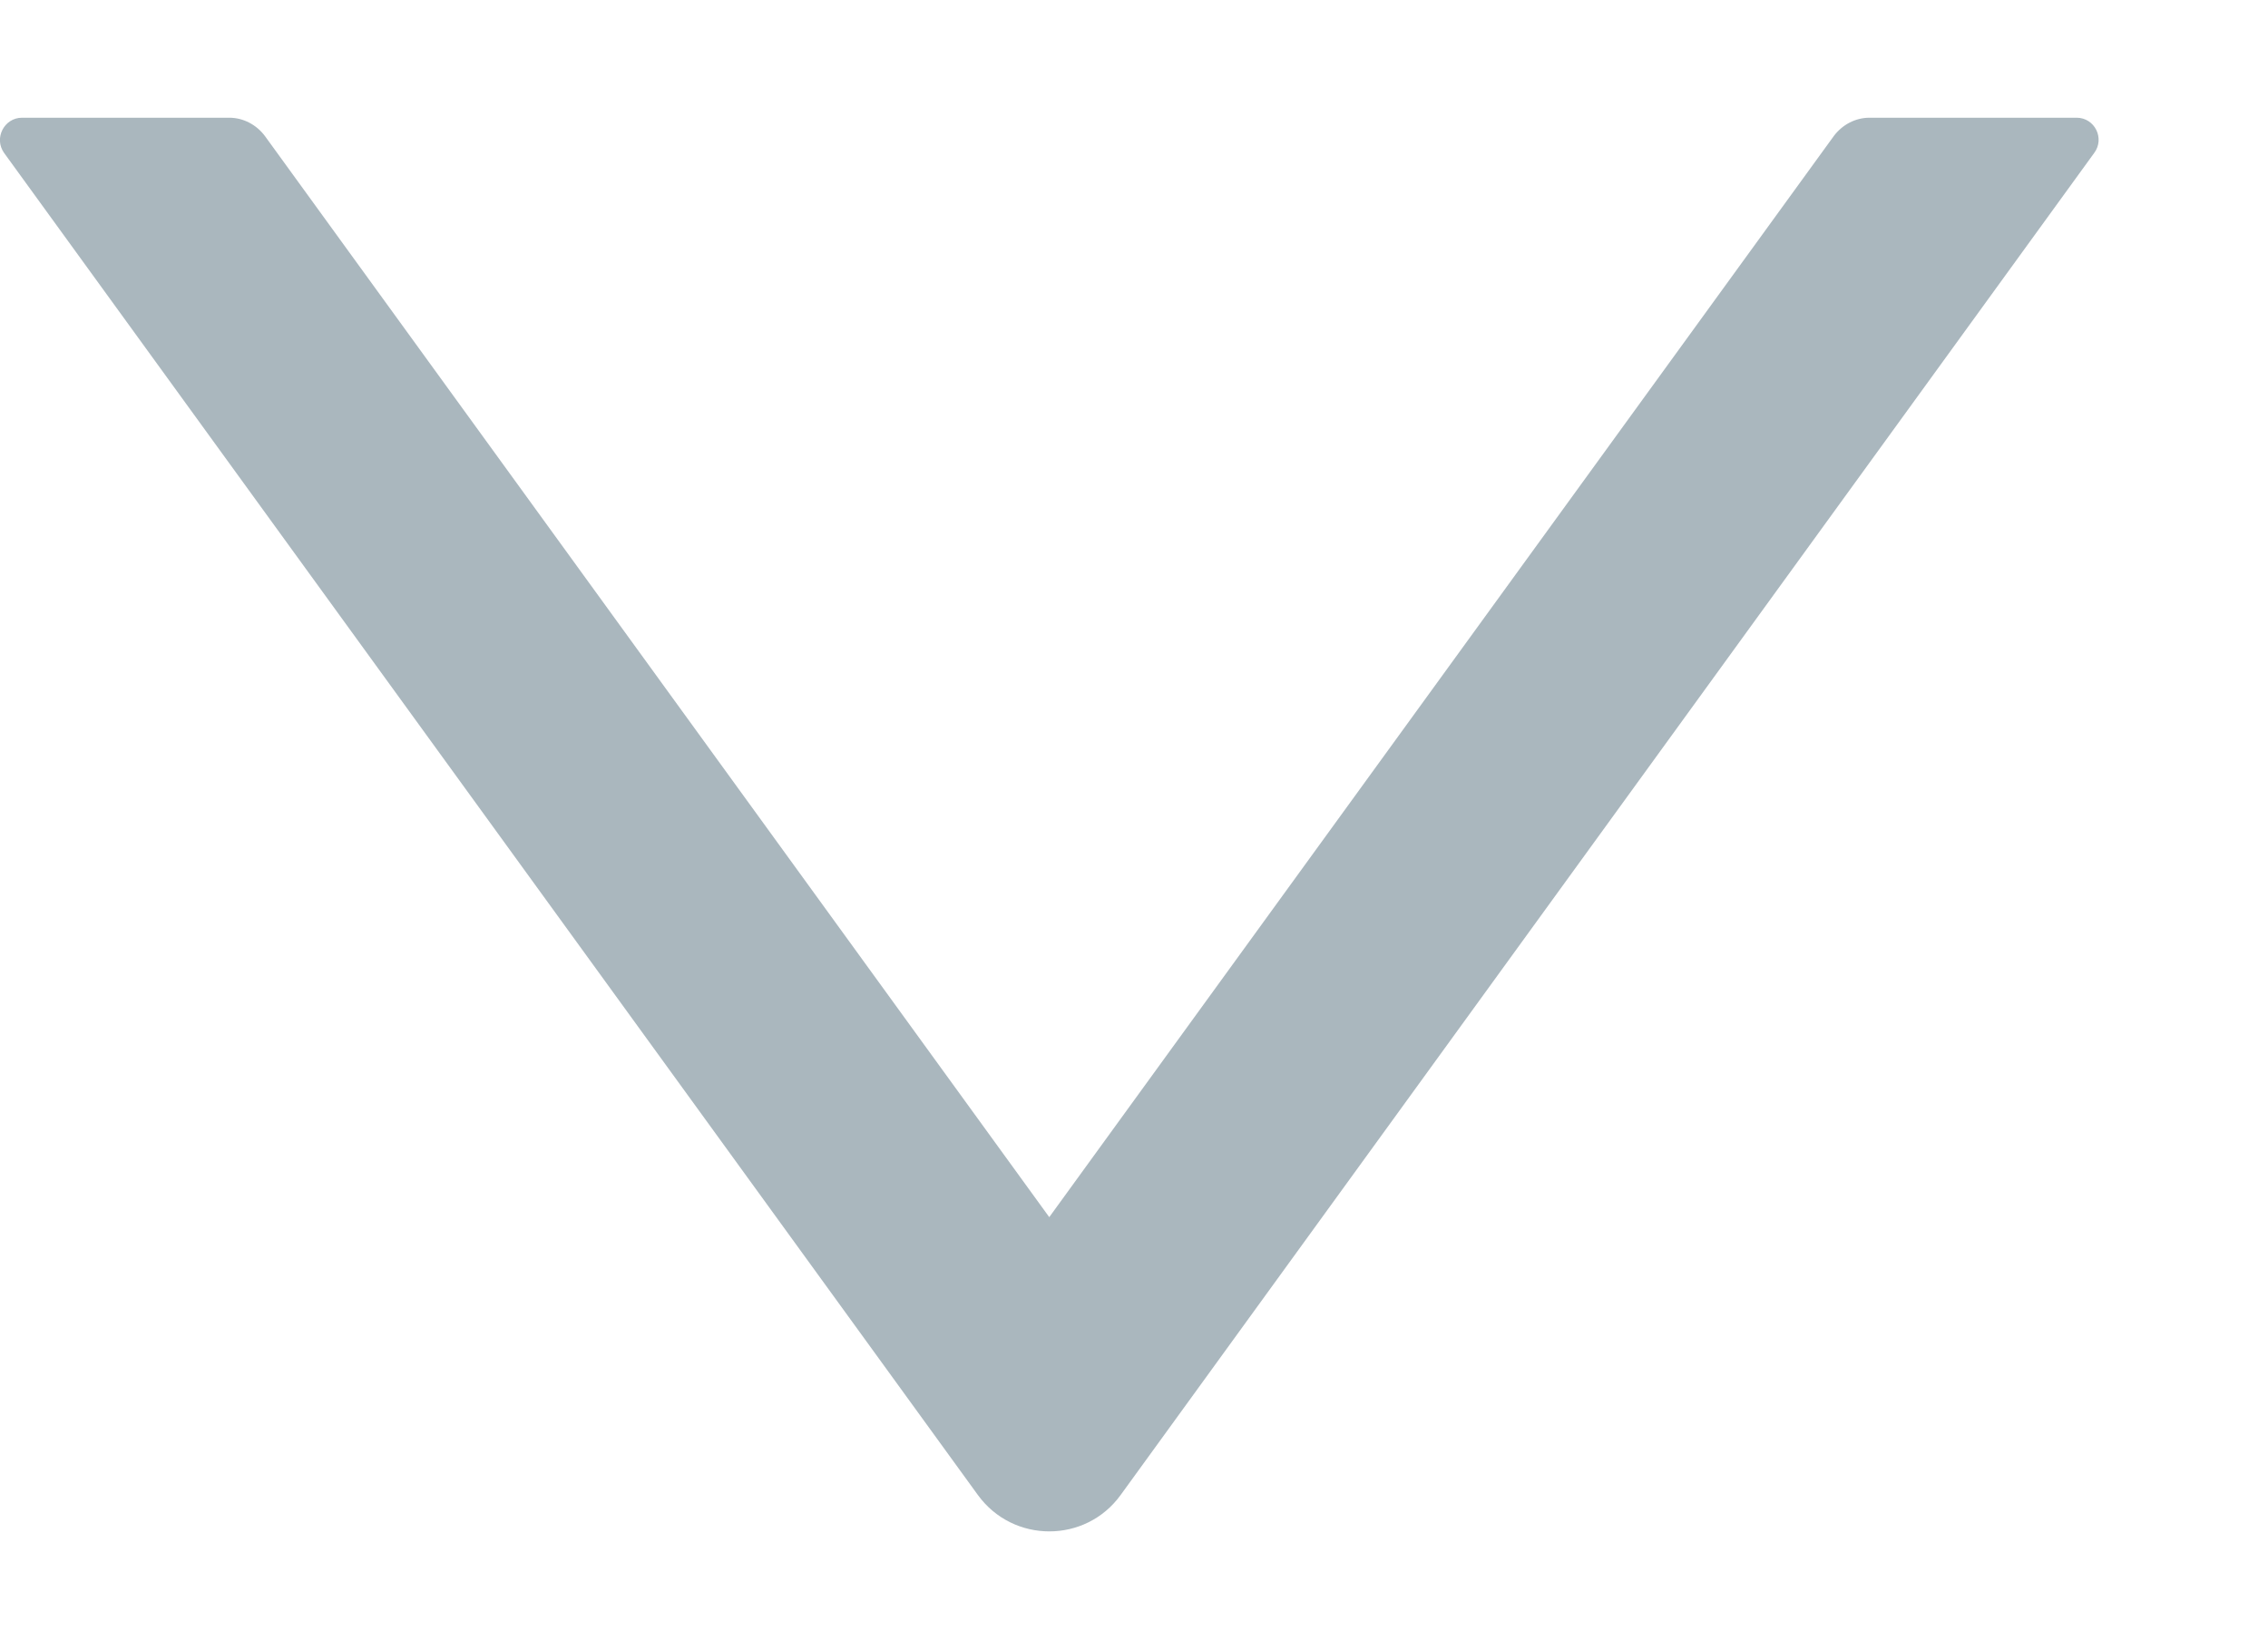
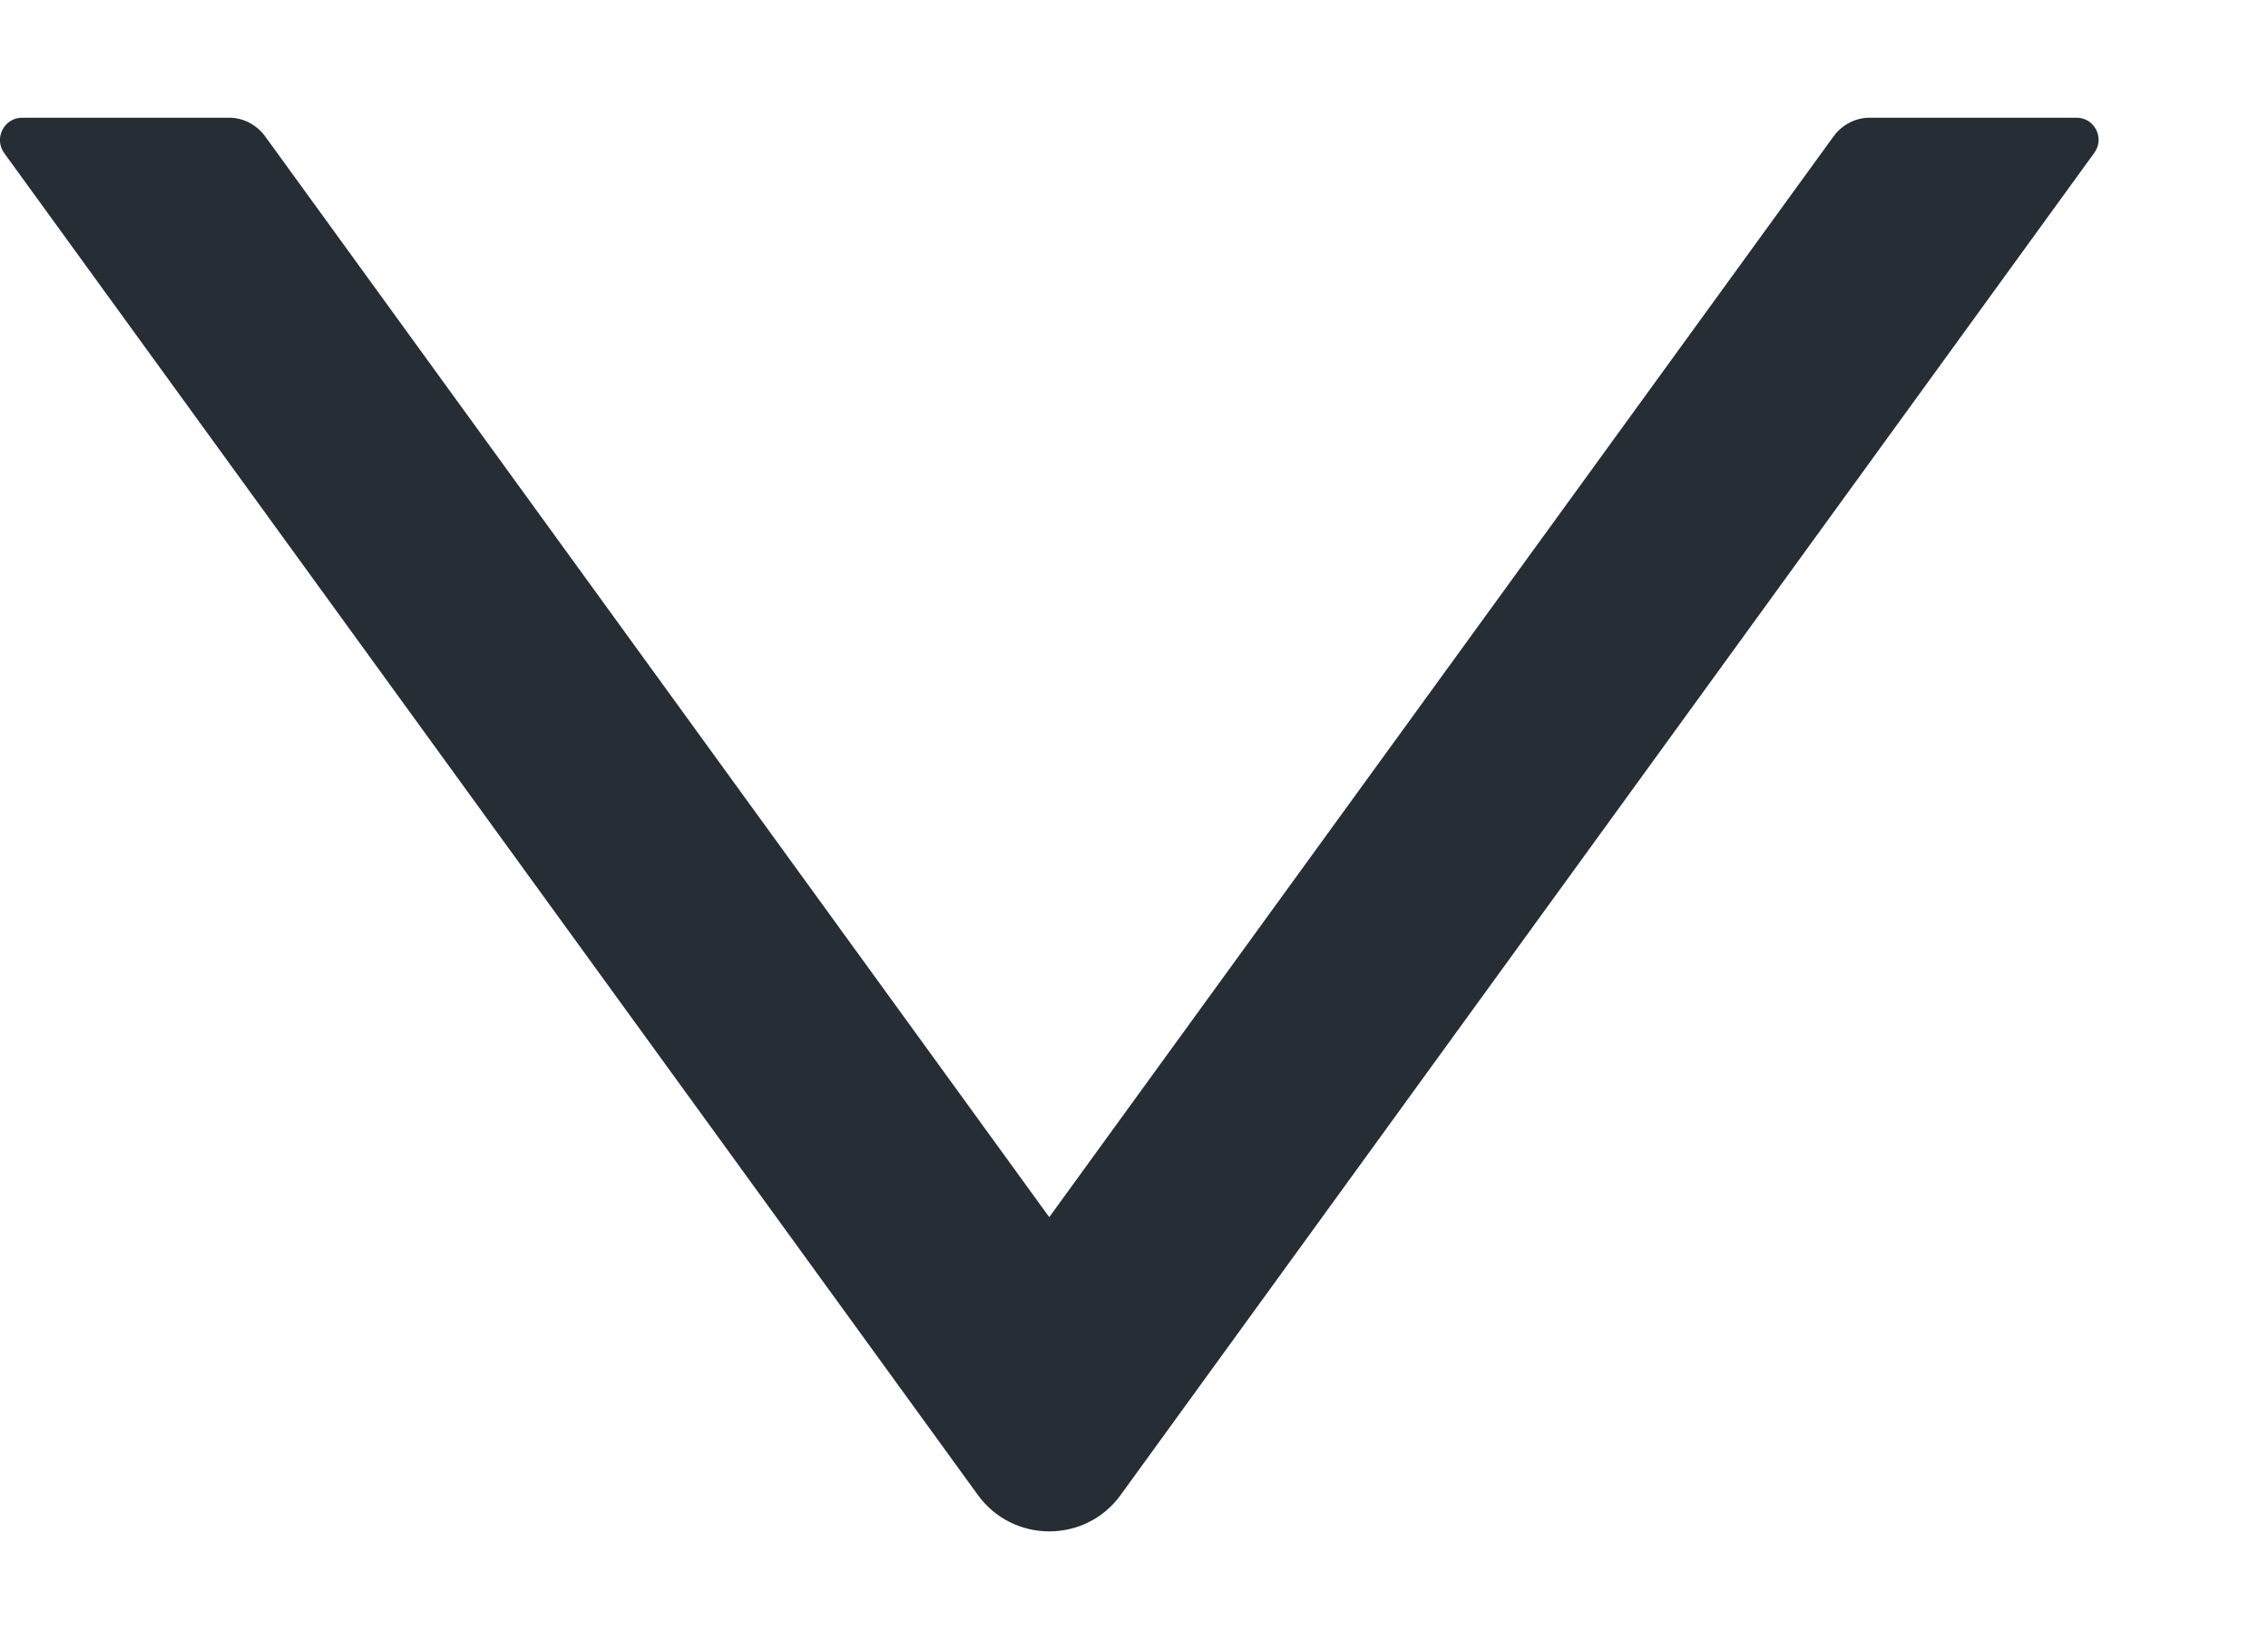
<svg xmlns="http://www.w3.org/2000/svg" width="11" height="8" viewBox="0 0 11 8" fill="none">
-   <path d="M10.072 0.571H9.067C8.999 0.571 8.935 0.605 8.894 0.66L5.089 5.904L1.285 0.66C1.244 0.605 1.18 0.571 1.112 0.571H0.107C0.02 0.571 -0.031 0.671 0.02 0.742L4.743 7.252C4.914 7.487 5.265 7.487 5.435 7.252L10.157 0.742C10.21 0.671 10.159 0.571 10.072 0.571Z" fill="#AAB7BE" />
+   <path d="M10.072 0.571H9.067C8.999 0.571 8.935 0.605 8.894 0.66L5.089 5.904L1.285 0.66C1.244 0.605 1.18 0.571 1.112 0.571H0.107C0.02 0.571 -0.031 0.671 0.02 0.742L4.743 7.252C4.914 7.487 5.265 7.487 5.435 7.252L10.157 0.742C10.21 0.671 10.159 0.571 10.072 0.571Z" fill="#262D34" />
</svg>
